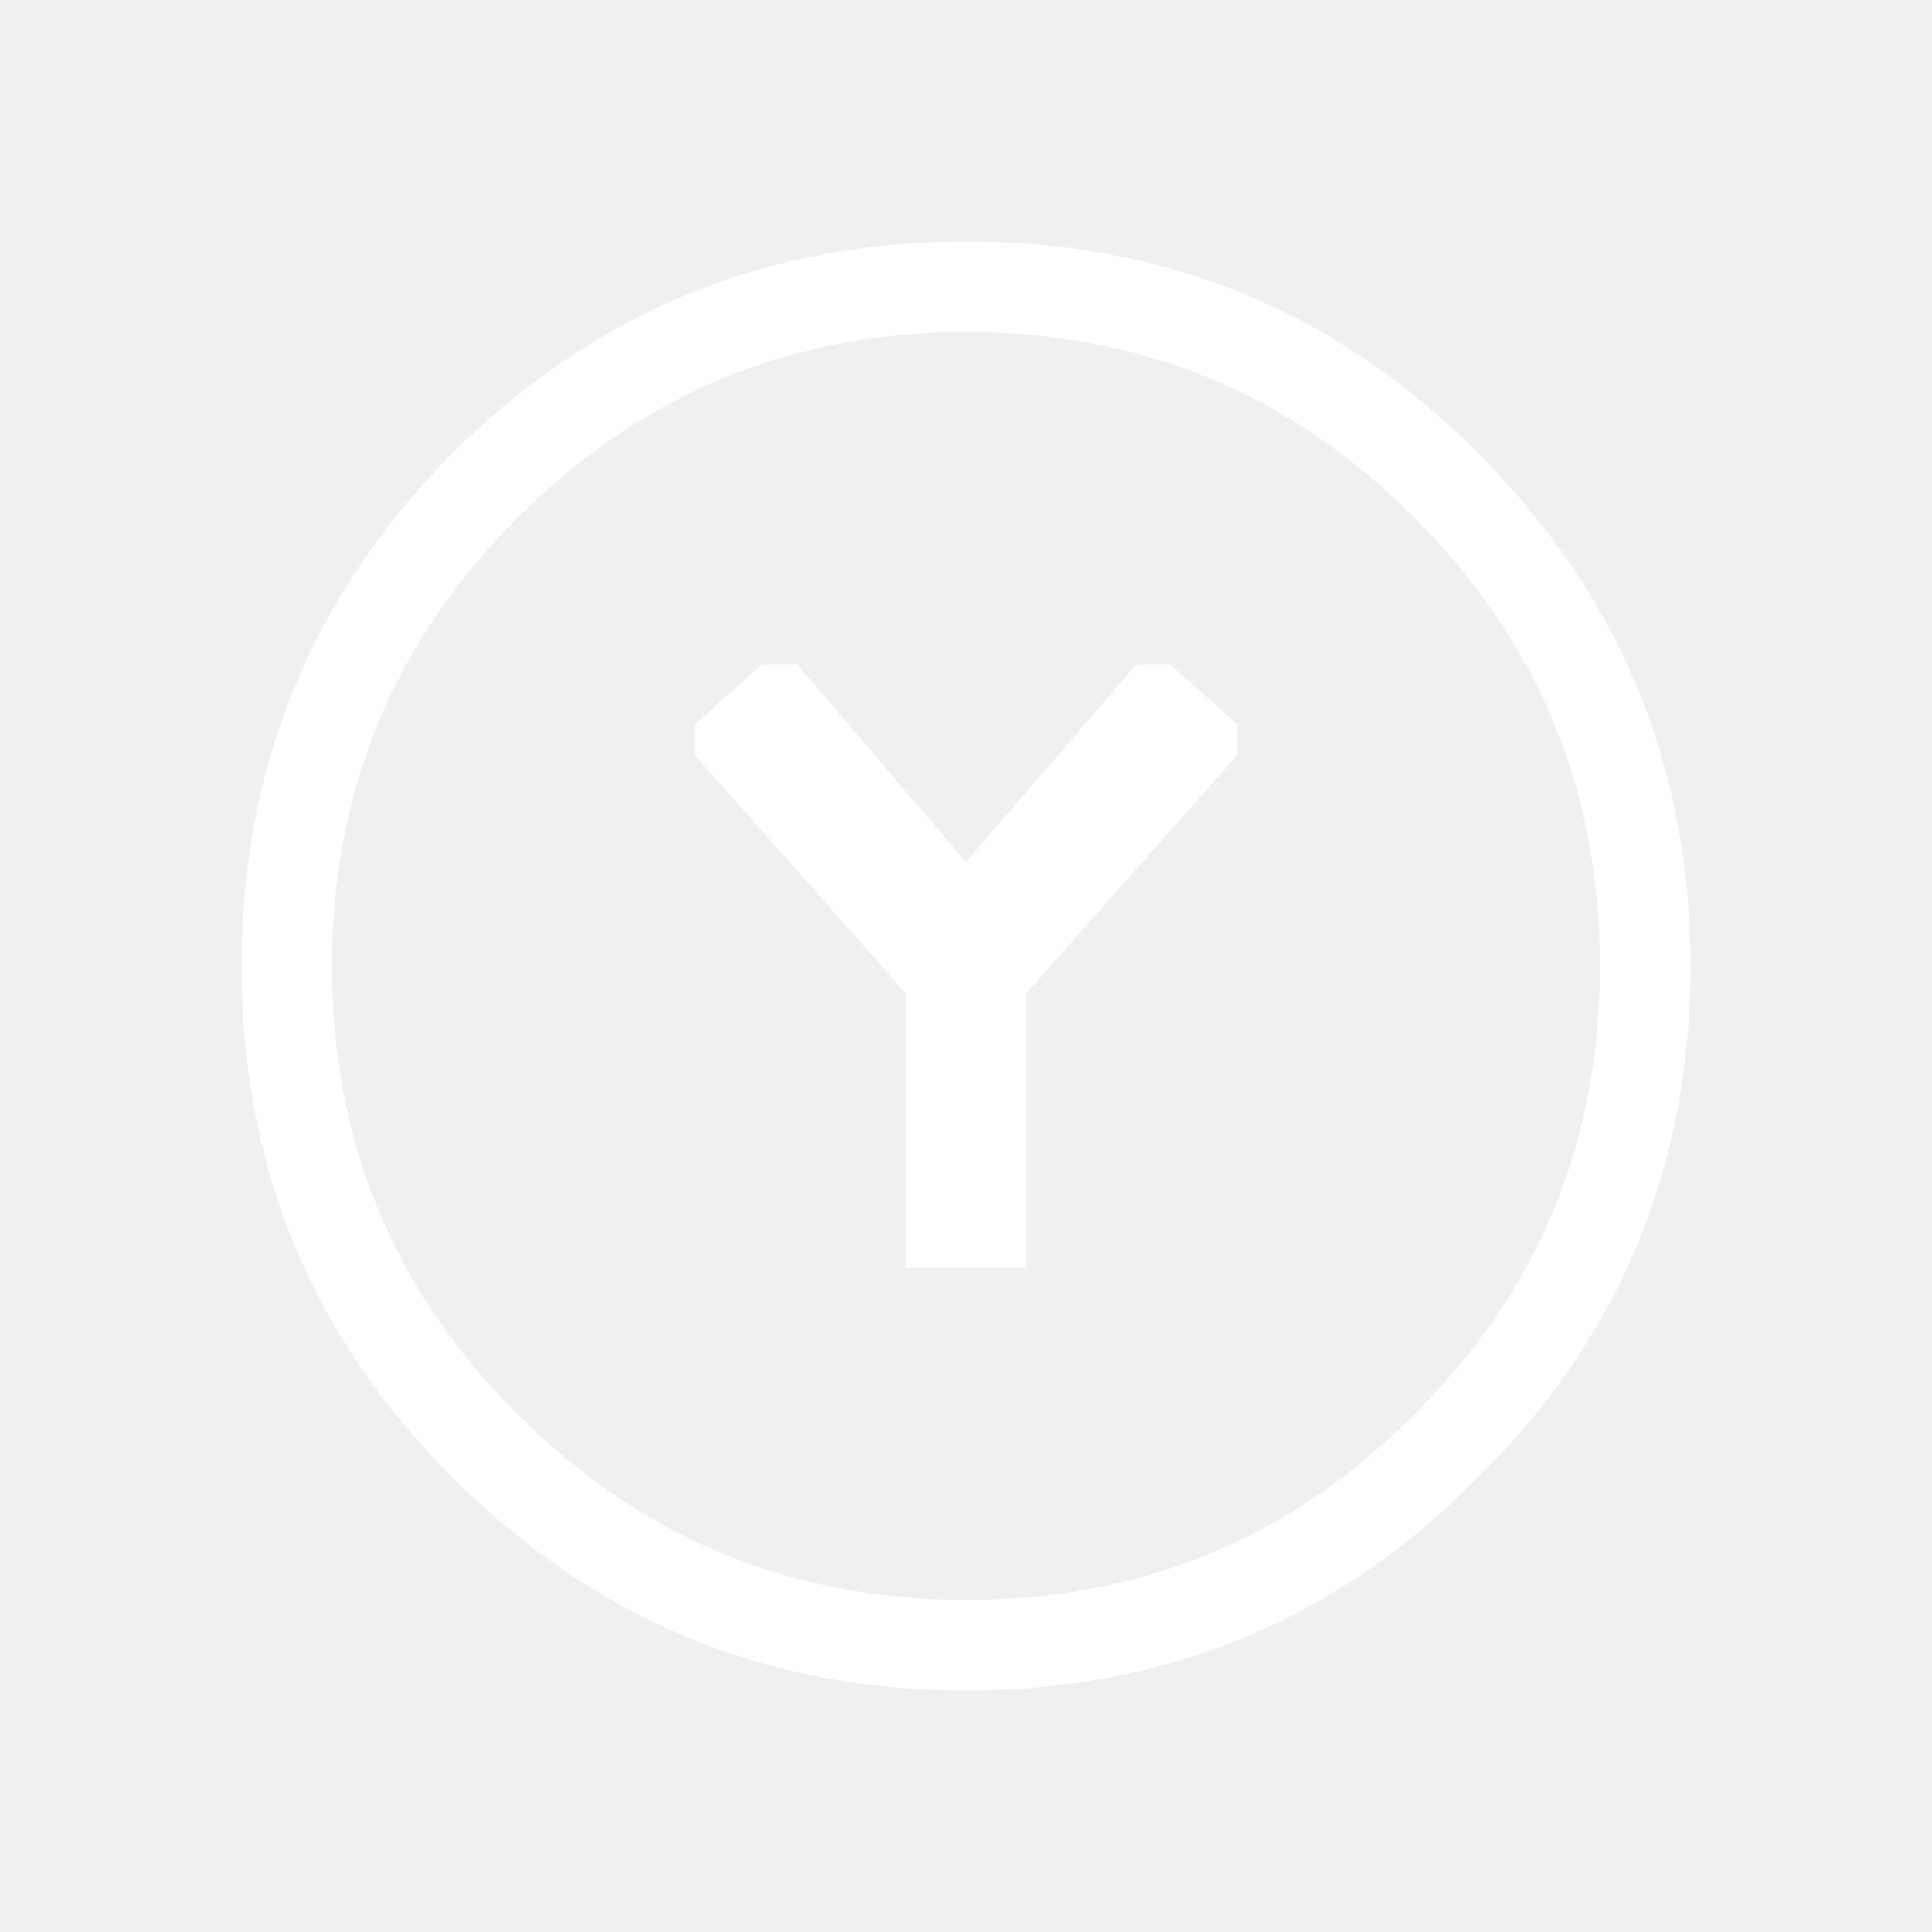
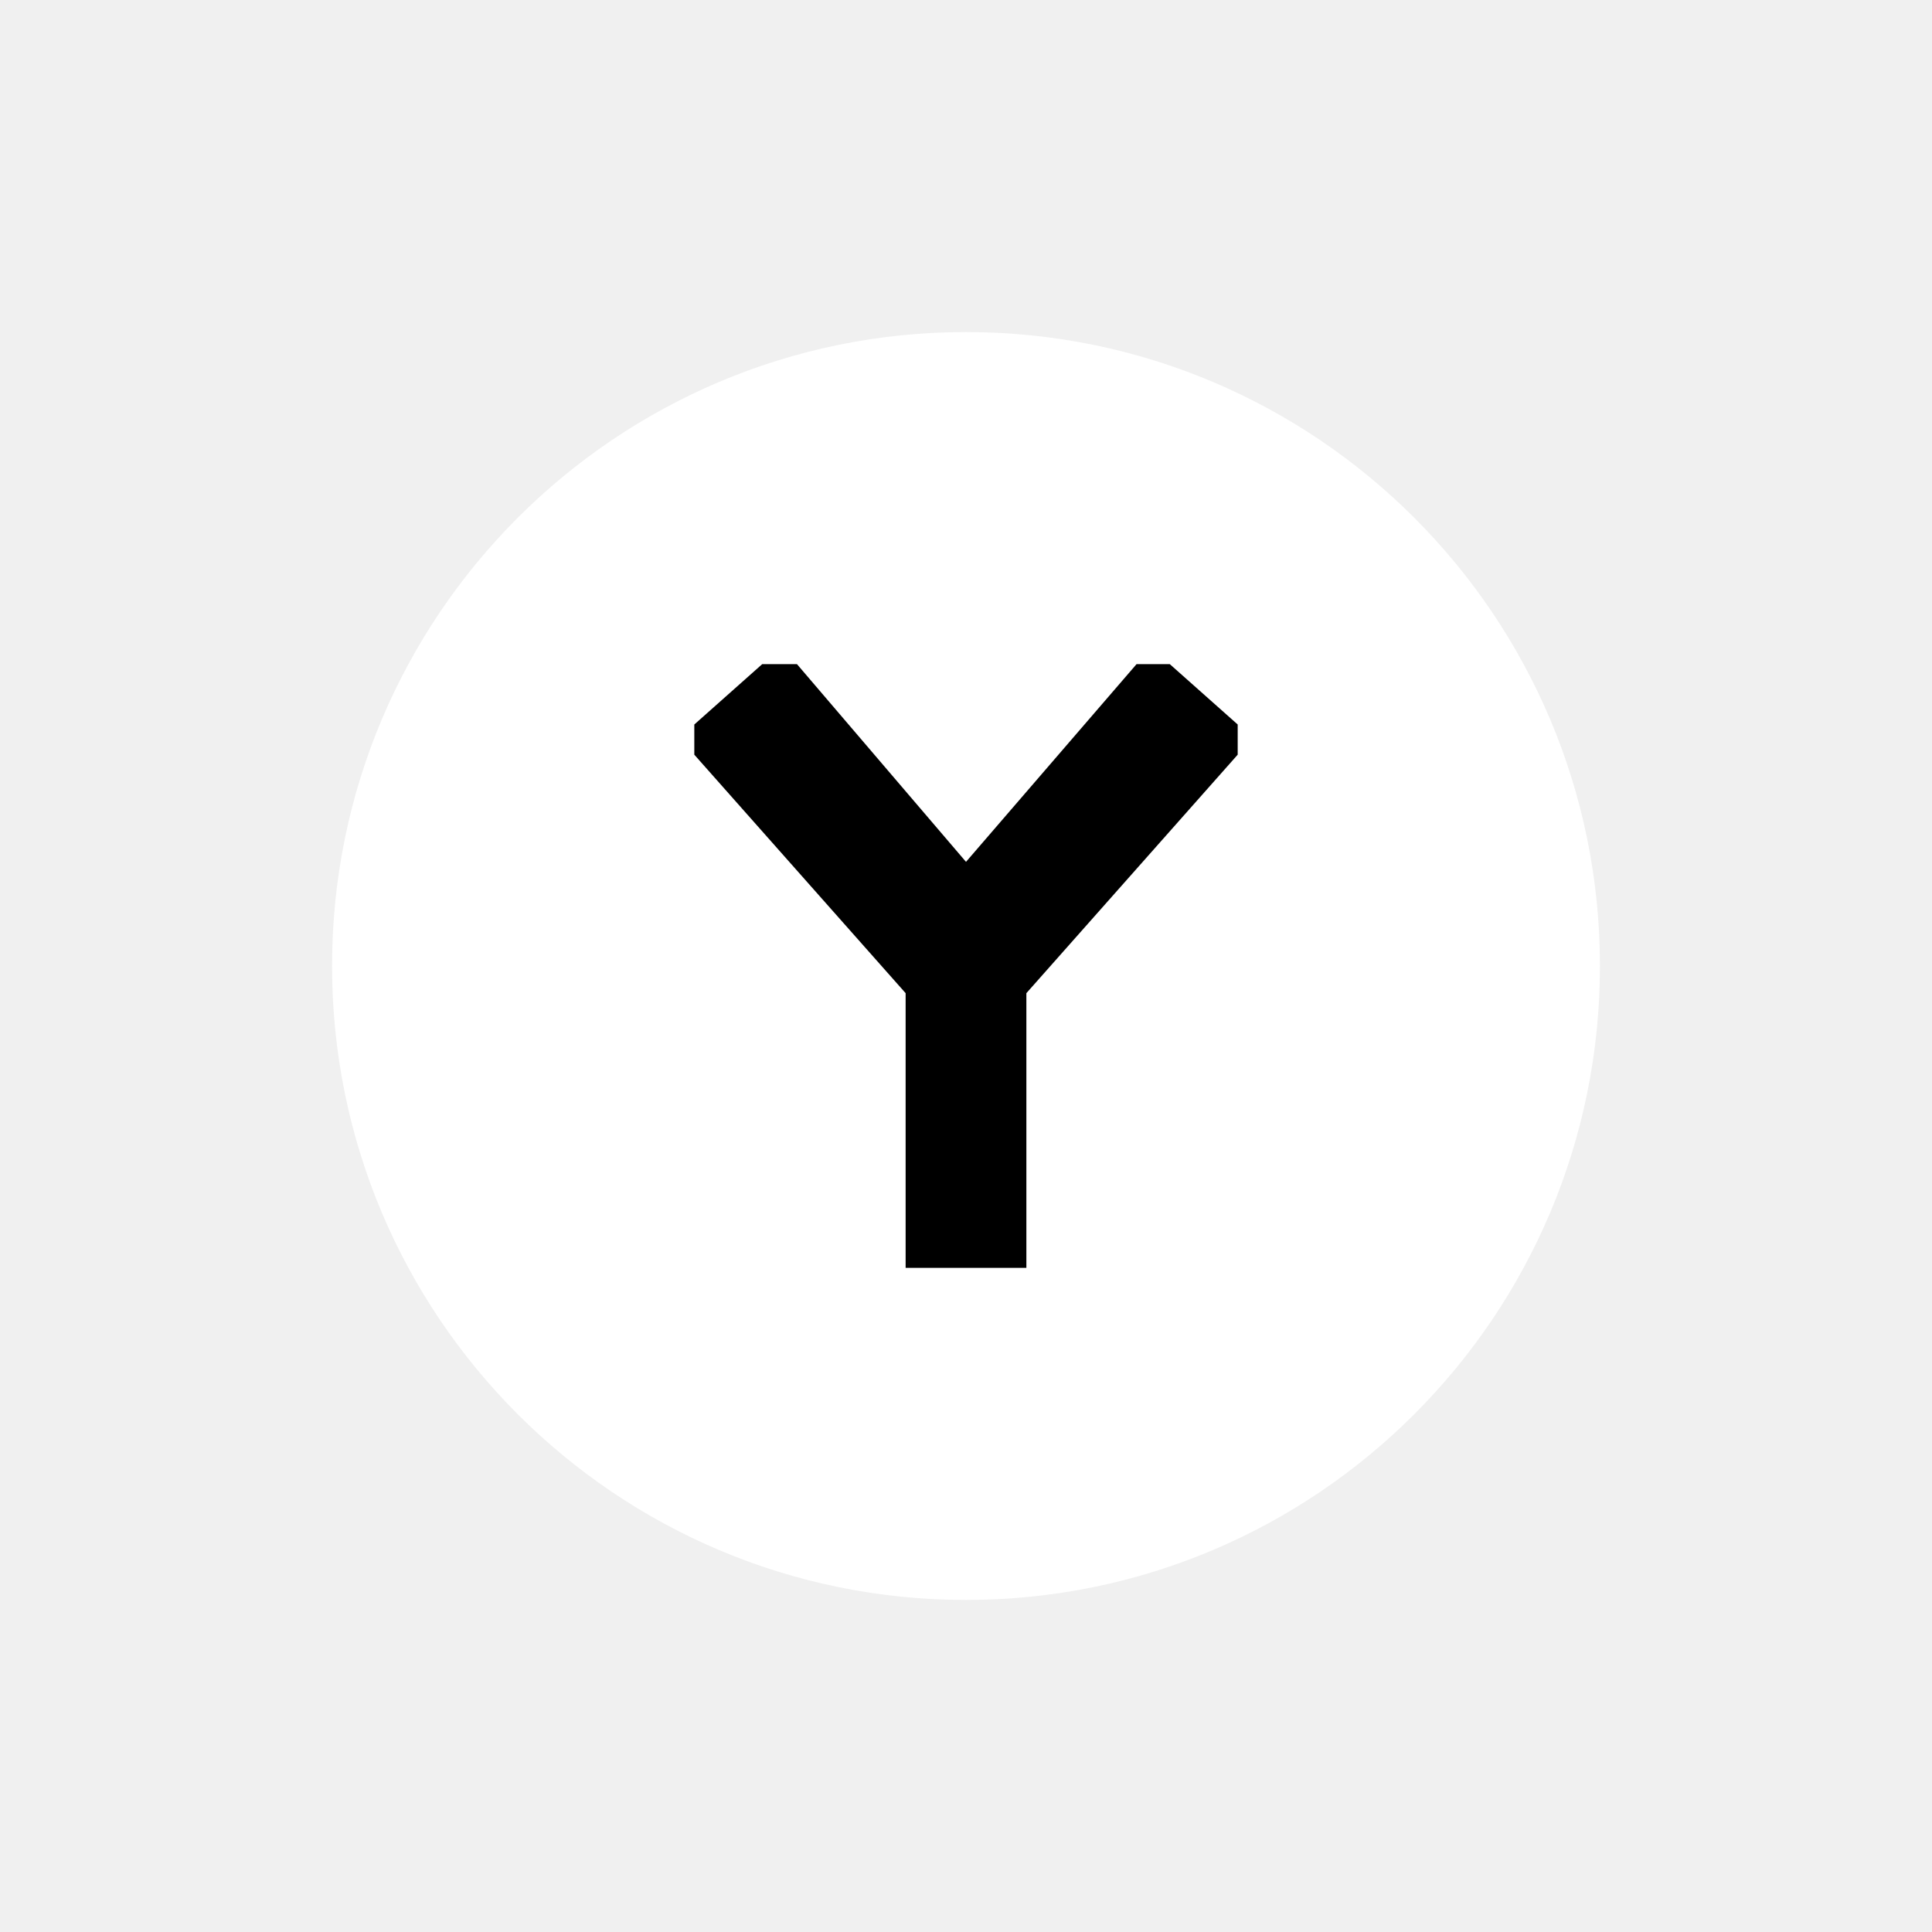
<svg xmlns="http://www.w3.org/2000/svg" width="64" height="64">
  <defs />
  <g>
-     <path stroke="none" fill="#FFFFFF" d="M56 32 Q56 42 48.95 48.95 42 56 32 56 22.05 56 15 48.95 8 42 8 32 8 22.05 15 15 22.05 8 32 8 42 8 48.95 15 56 22.05 56 32 M46.85 17.15 Q40.75 11 32 11 23.3 11 17.15 17.15 11 23.3 11 32 11 40.75 17.15 46.85 23.3 53 32 53 40.75 53 46.85 46.85 53 40.75 53 32 53 23.3 46.85 17.15 M23 25 L23 24 25.25 22 26.4 22 32 28.55 37.65 22 38.75 22 41 24 41 25 34 32.9 34 42 30 42 30 32.9 23 25" />
+     <circle cx="32" cy="32" r="21" fill="#FFFFFF" stroke="none" />
+     <path stroke="none" fill="#000000" d="M23 25 L23 24 25.25 22 26.4 22 32 28.55 37.65 22 38.75 22 41 24 41 25 34 32.9 34 42 30 42 30 32.9 23 25" />
  </g>
</svg>
